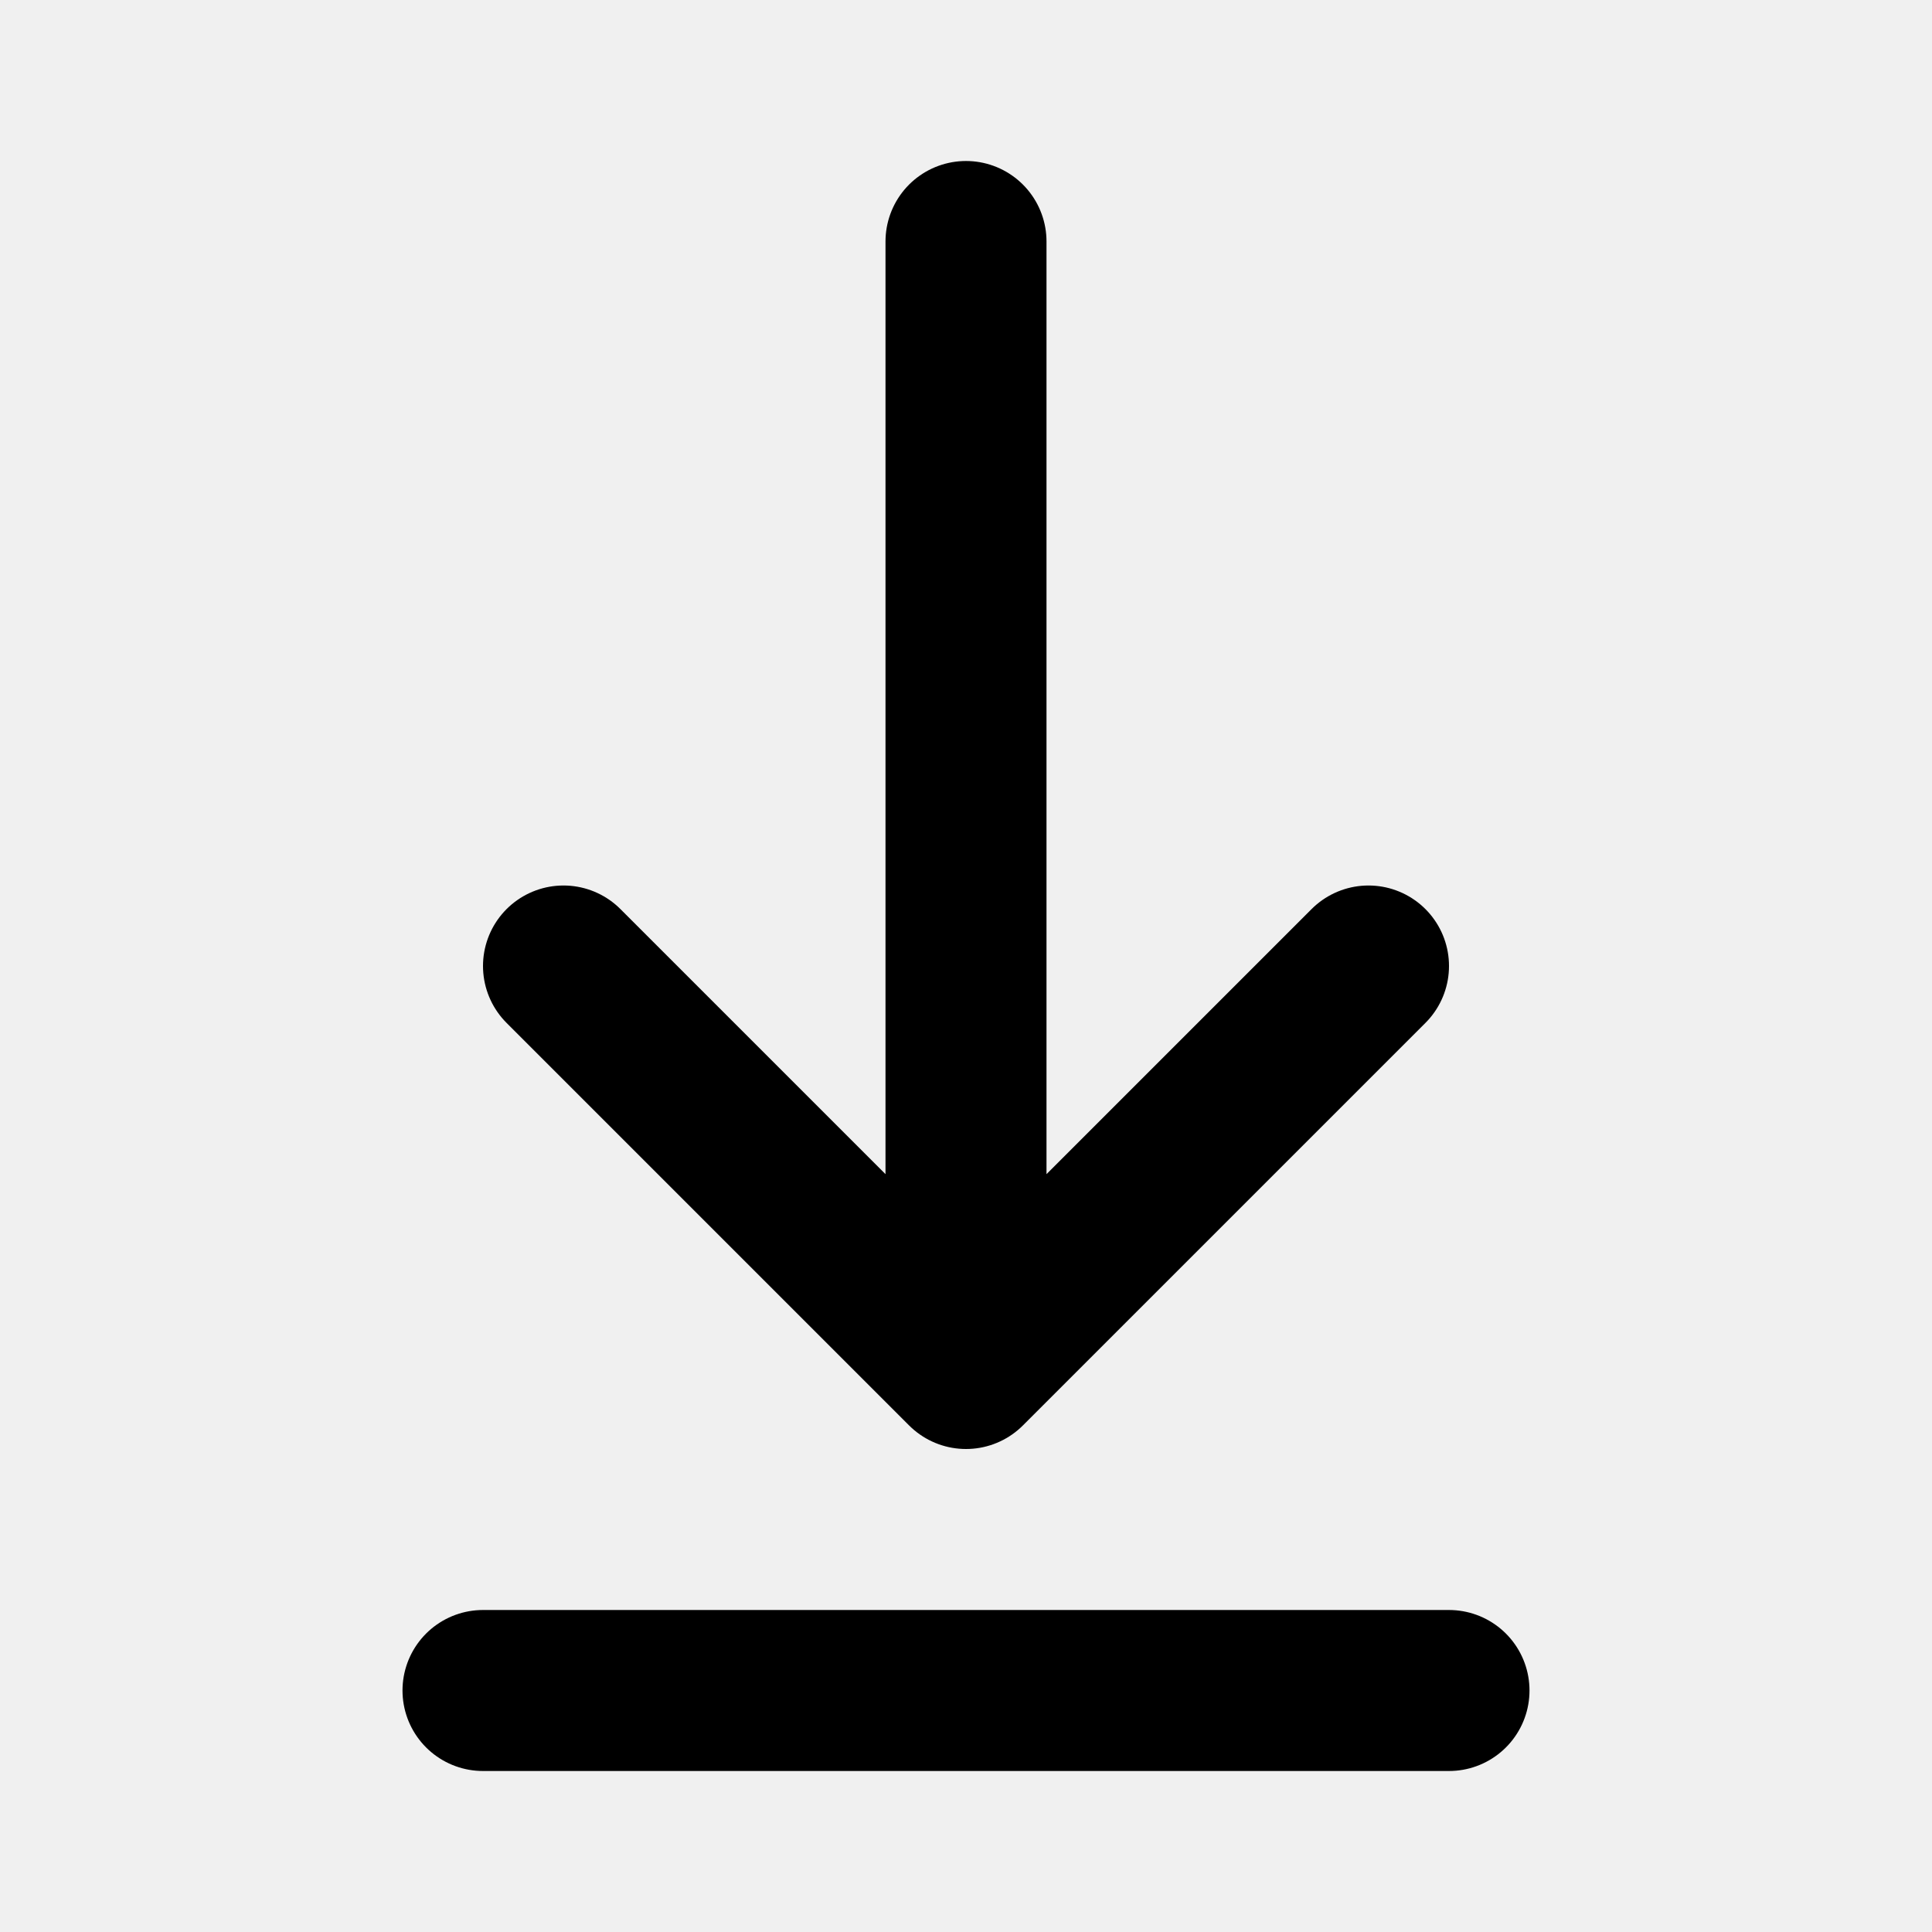
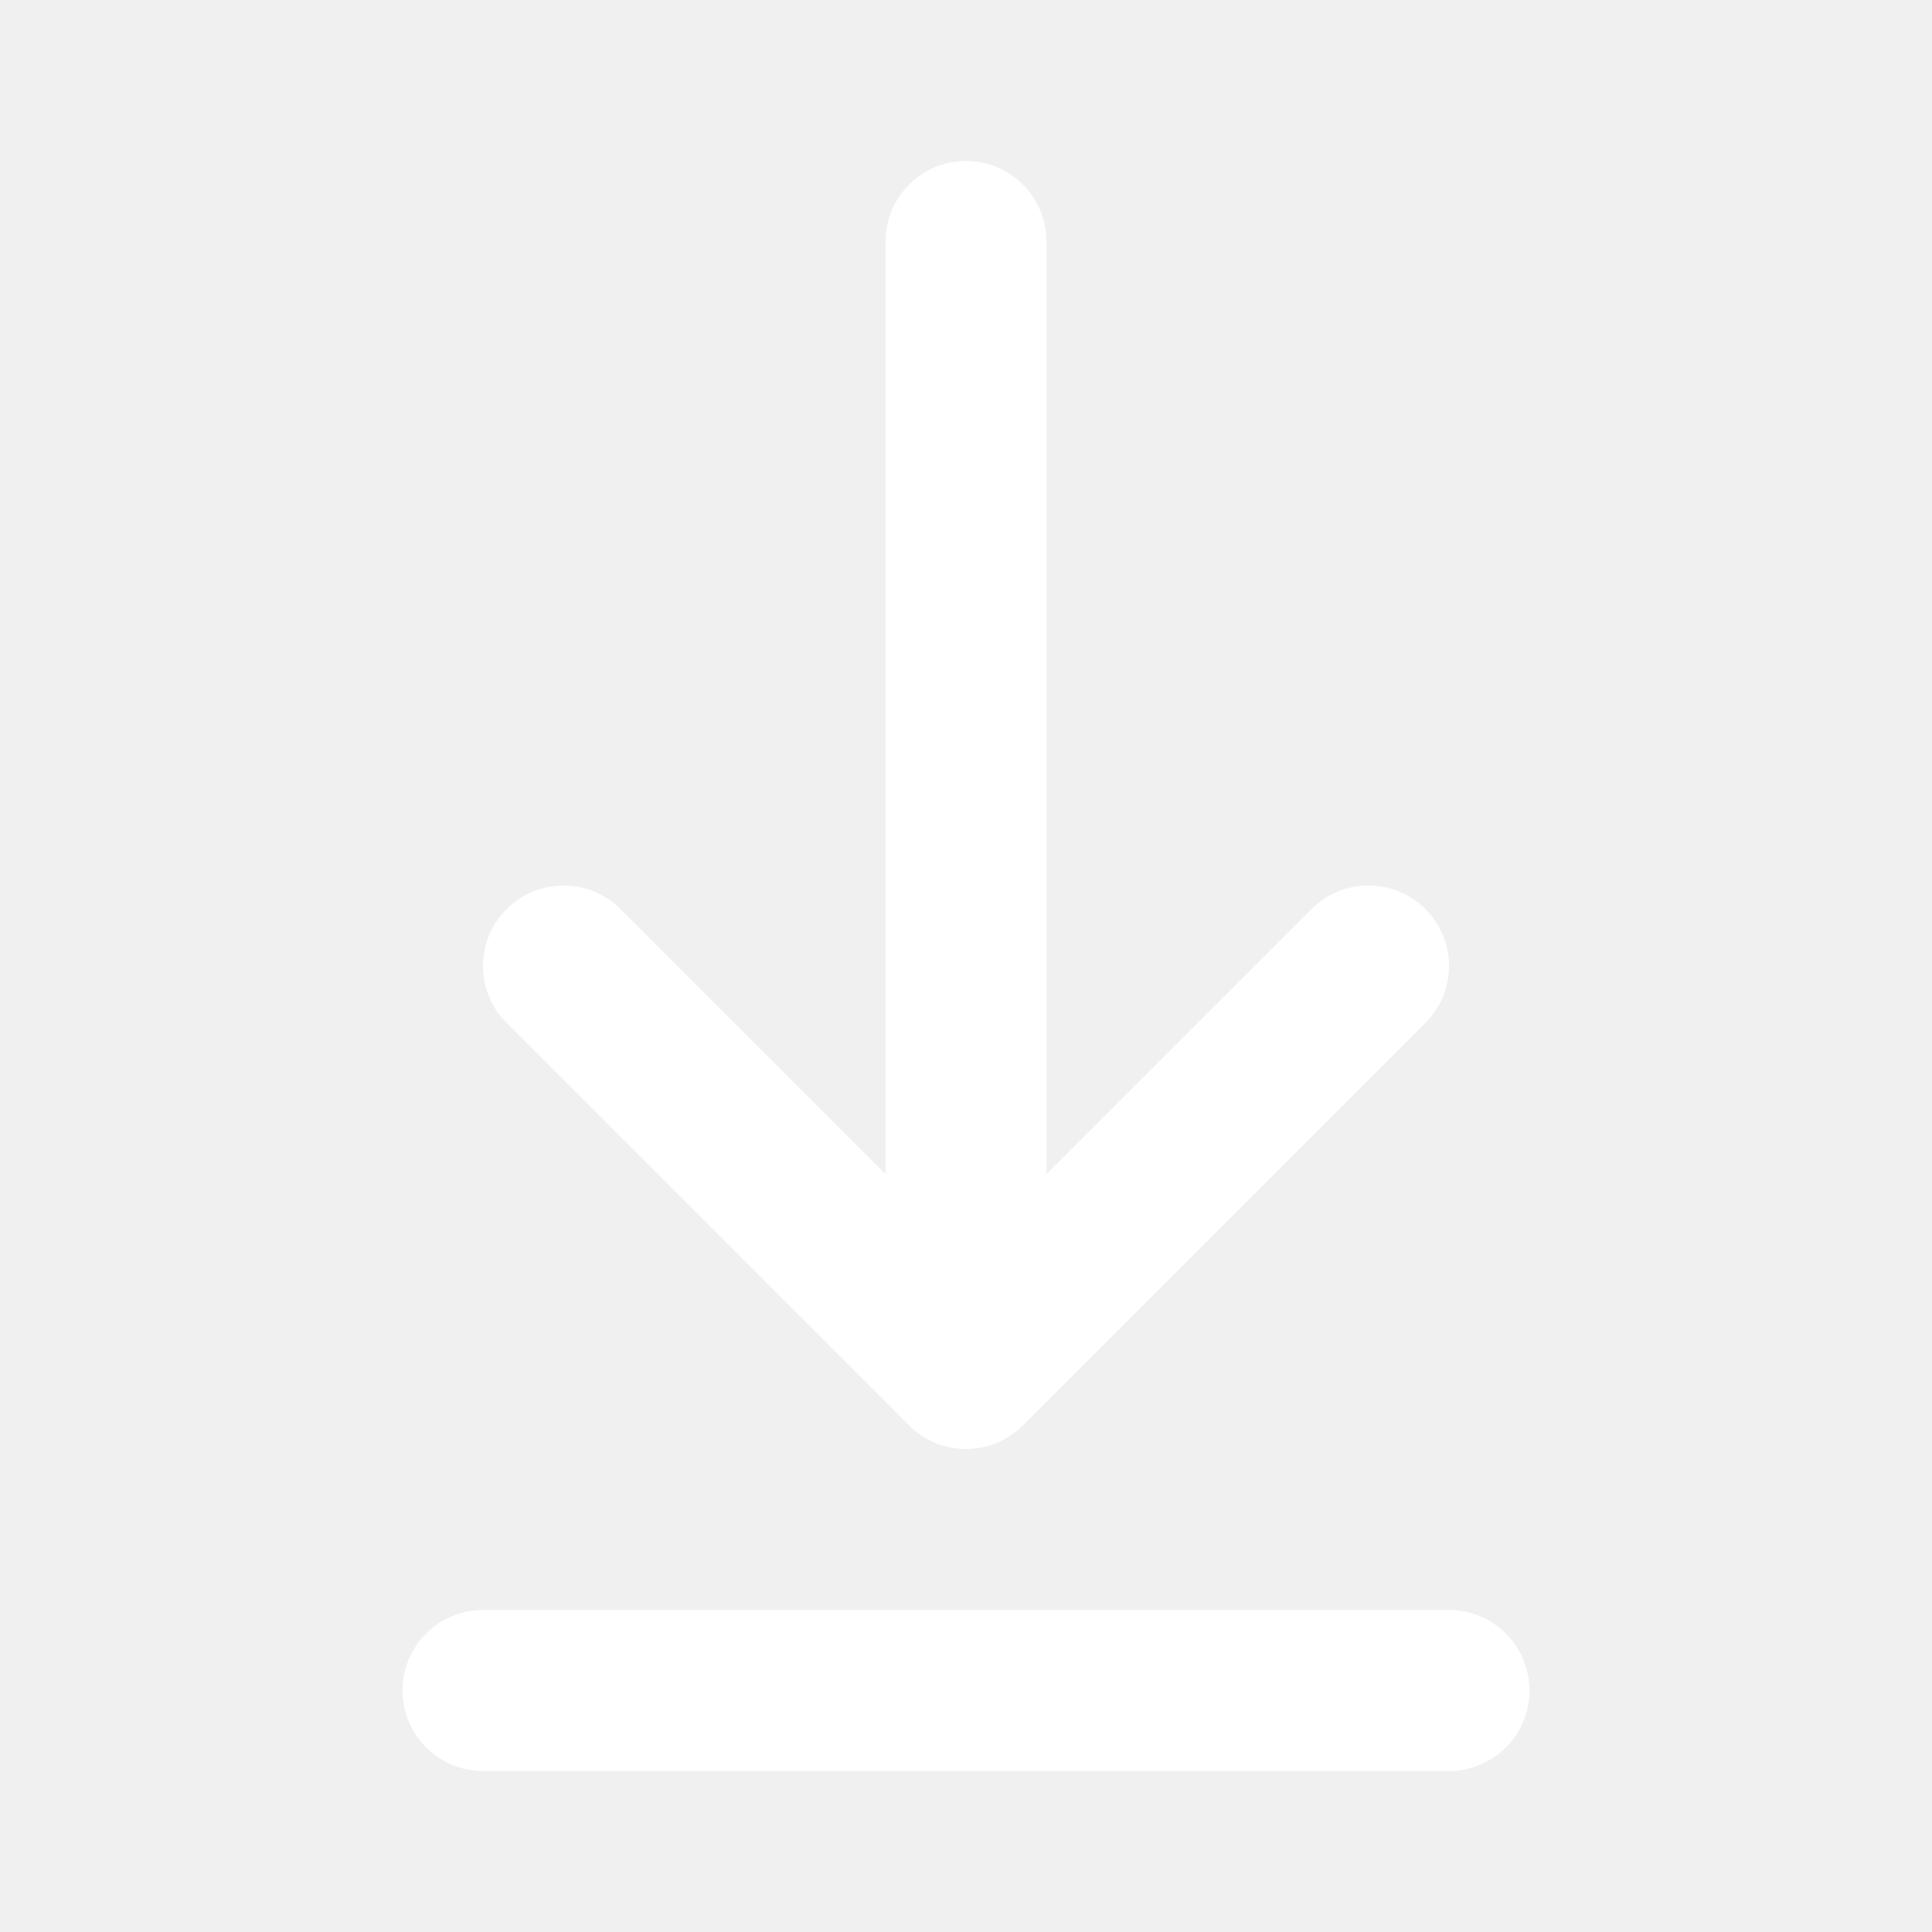
- <svg xmlns="http://www.w3.org/2000/svg" width="800px" height="800px" viewBox="0 0 24 24" fill="none" stroke="#ffffff">
+ <svg xmlns="http://www.w3.org/2000/svg" viewBox="0 0 24 24" fill="none" stroke="#000000">
  <g id="SVGRepo_bgCarrier" stroke-width="0" />
  <g id="SVGRepo_tracerCarrier" stroke-linecap="round" stroke-linejoin="round" />
  <g id="SVGRepo_iconCarrier">
    <g id="Interface / Download">
-       <path id="Vector" d="M6 21H18M12 3V17M12 17L17 12M12 17L7 12" stroke="#000000" stroke-width="2" stroke-linecap="round" stroke-linejoin="round" />
+       <path id="Vector" d="M6 21H18M12 3V17M12 17L17 12M12 17L7 12" stroke="#FFFFFFFF" stroke-width="2" stroke-linecap="round" stroke-linejoin="round" />
    </g>
  </g>
</svg>
